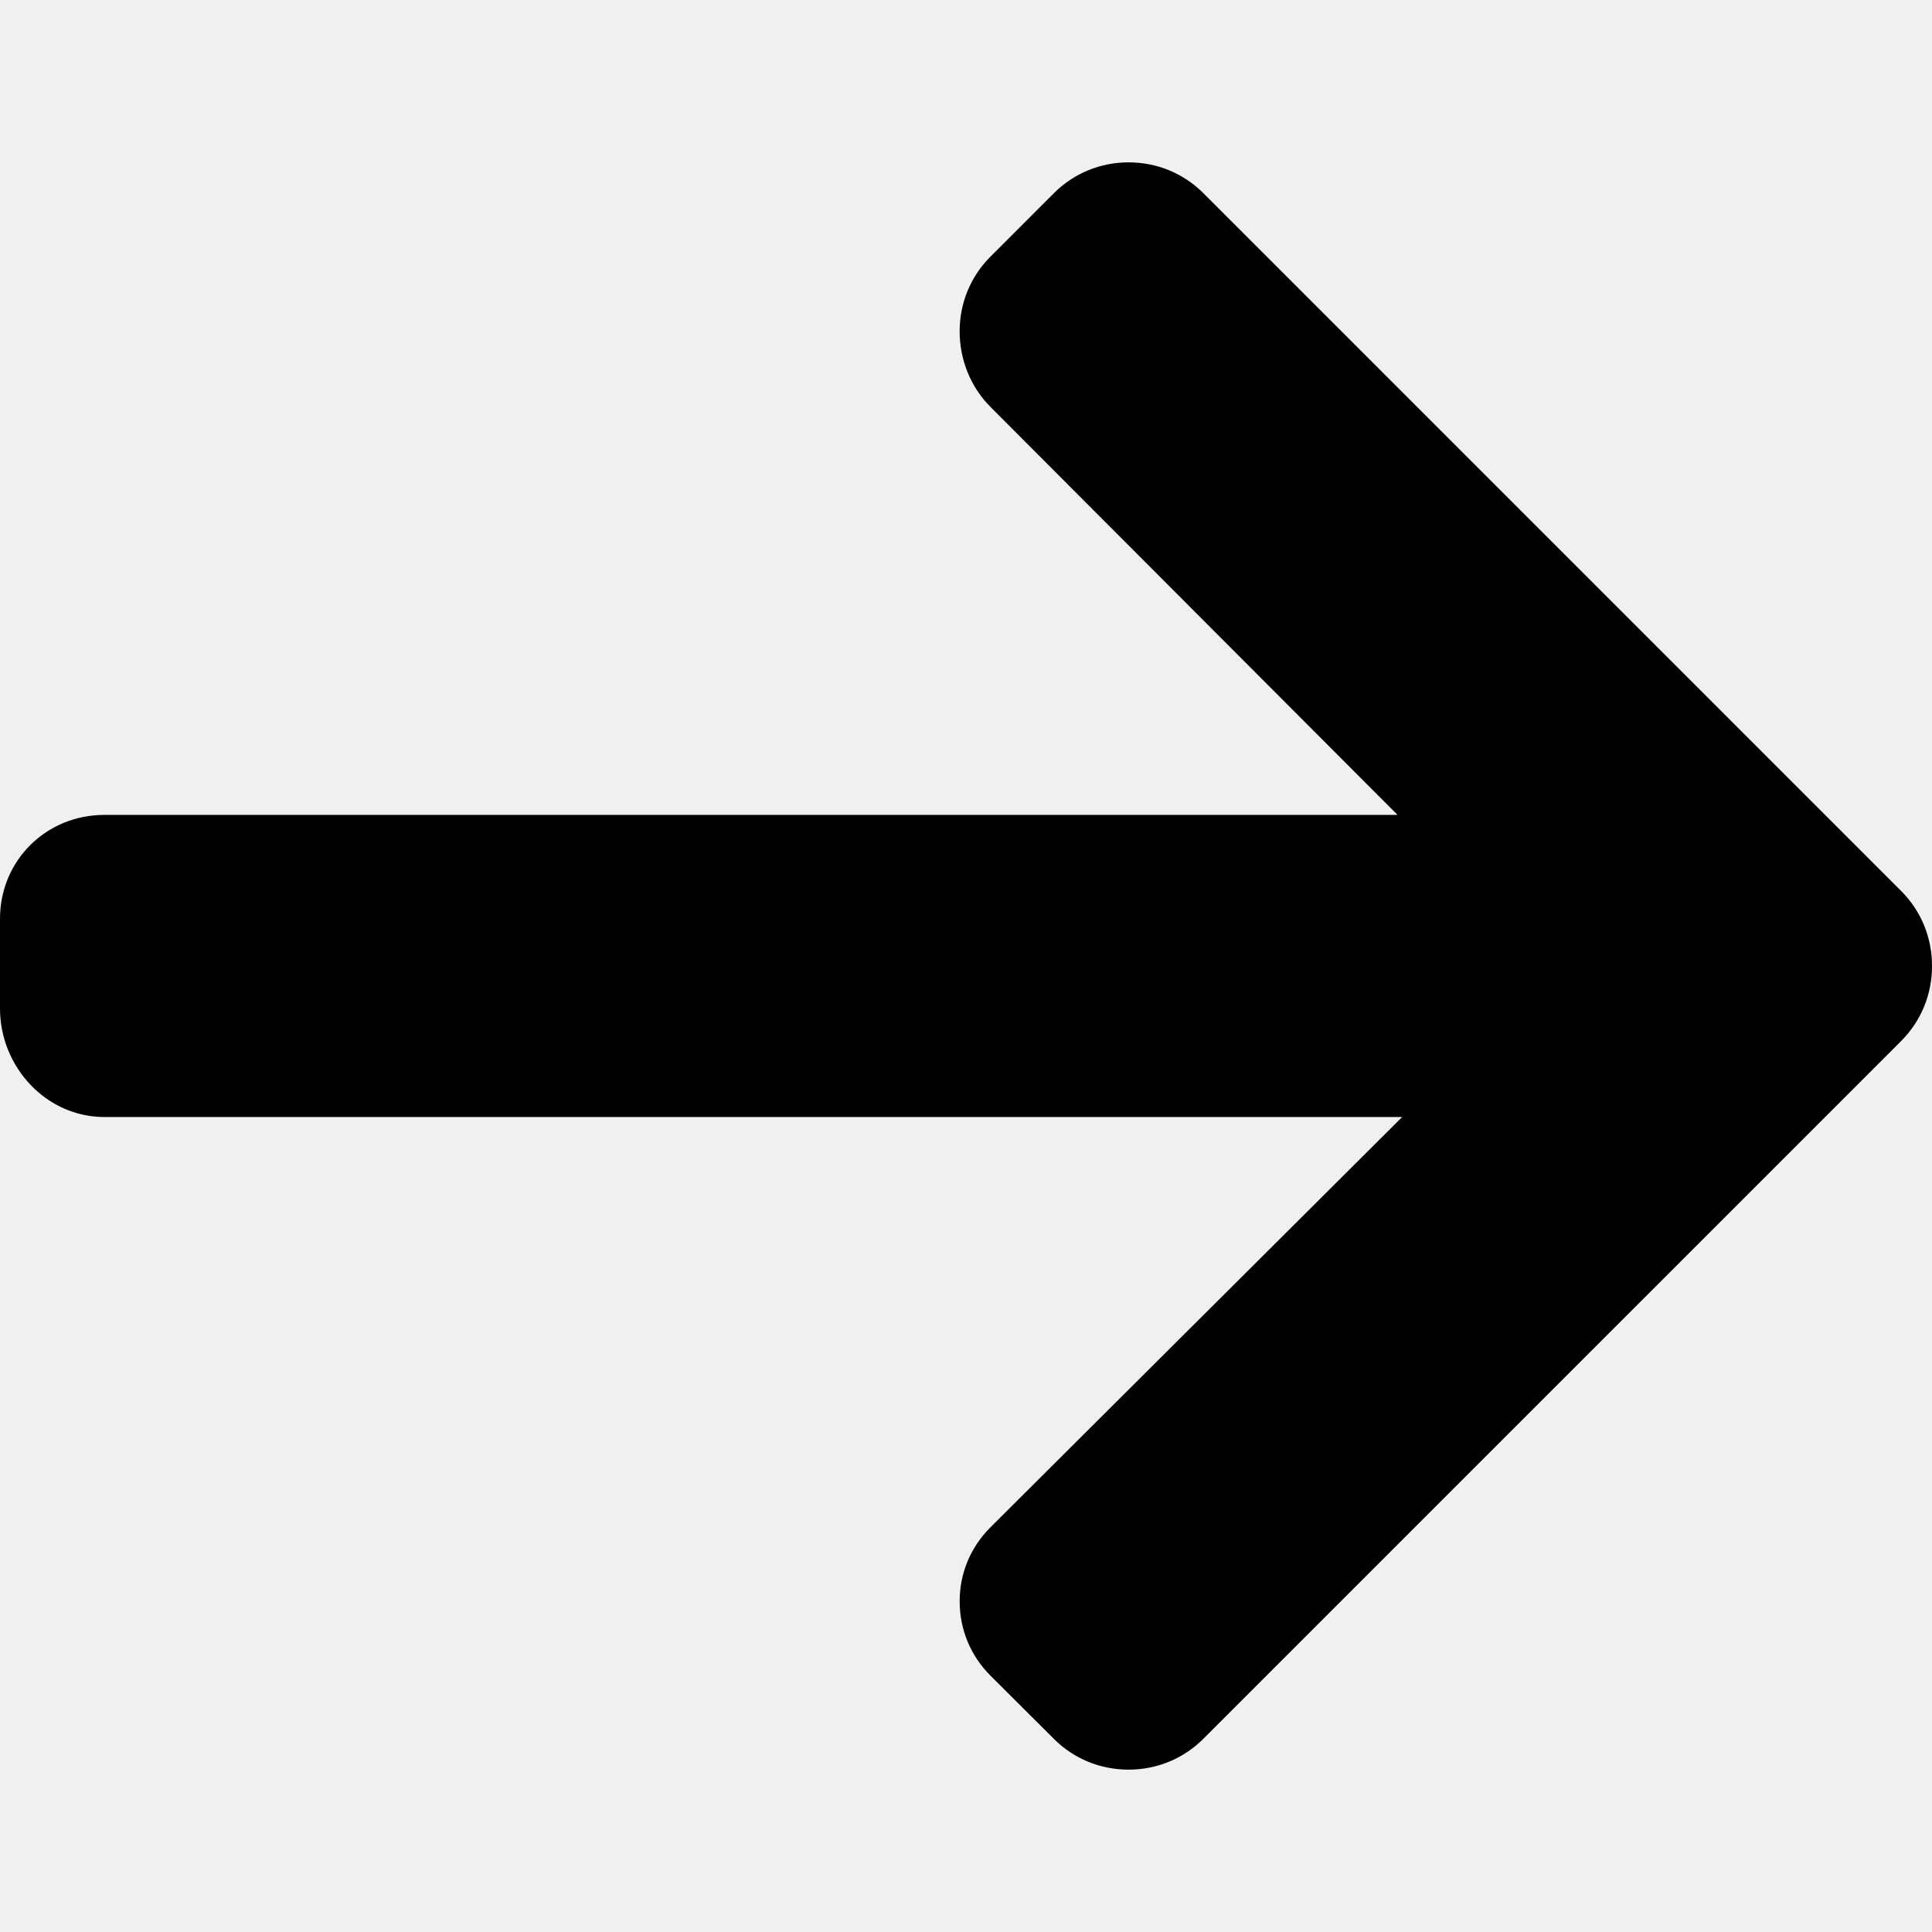
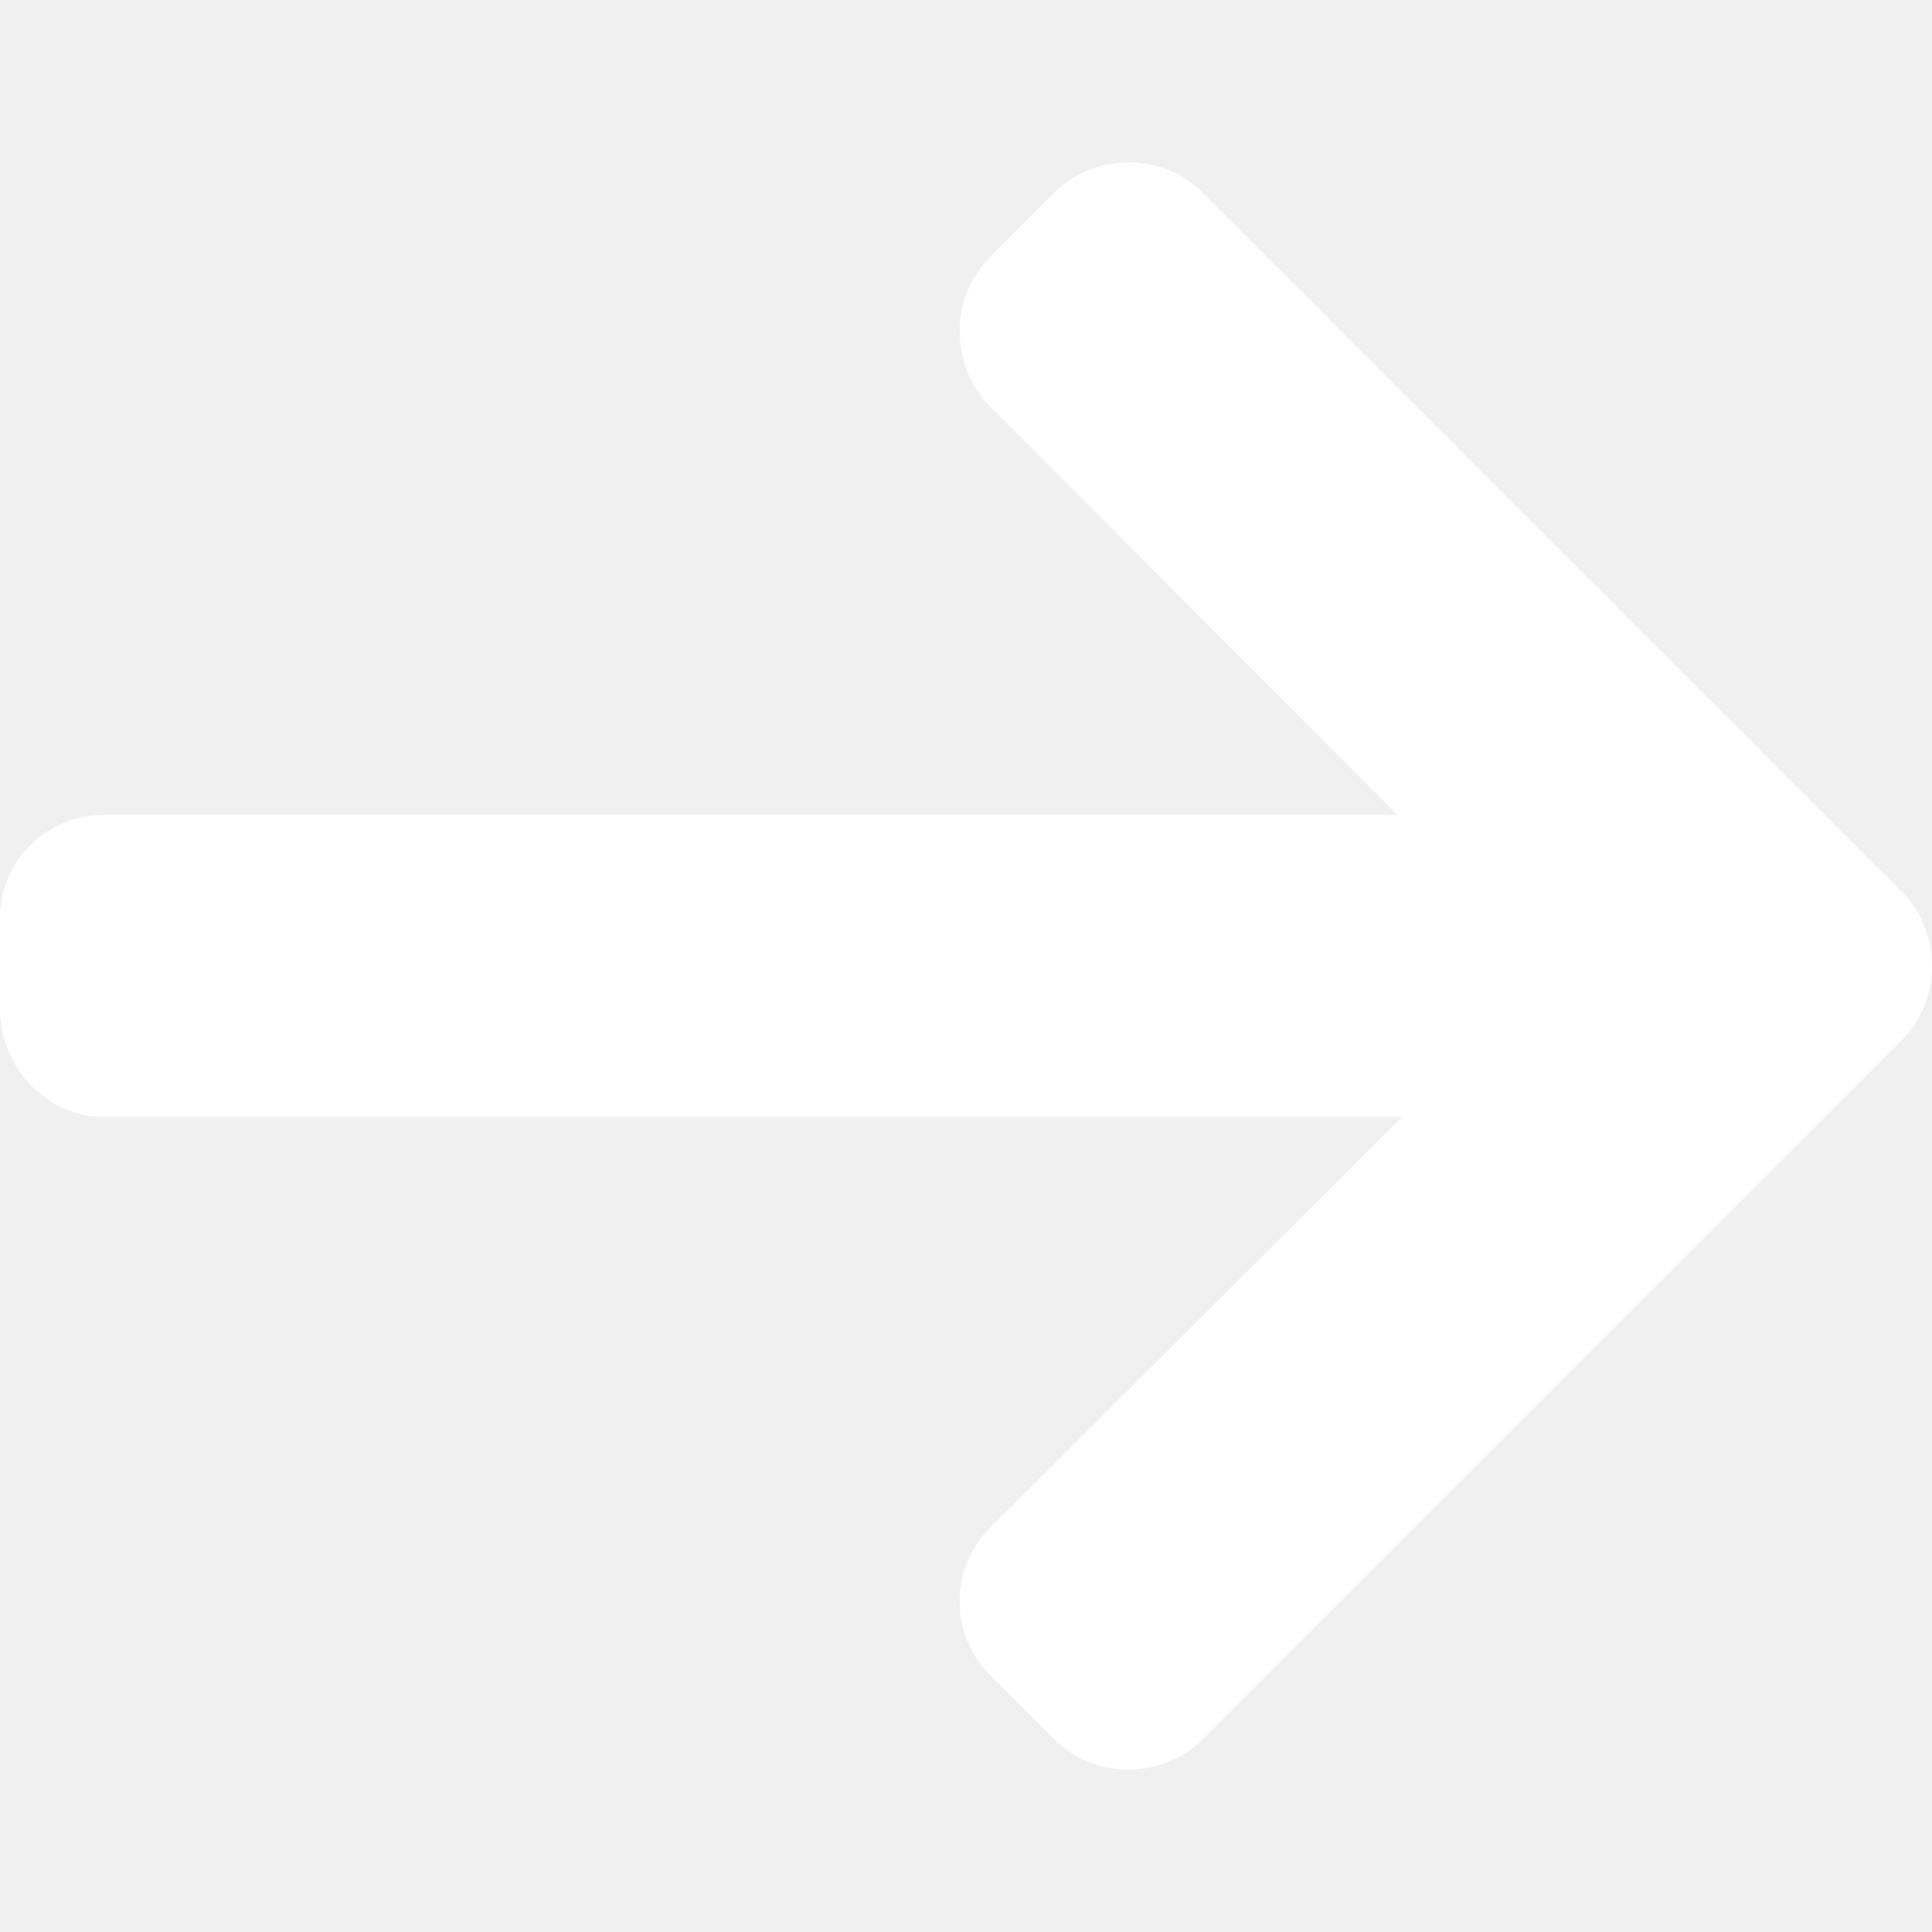
- <svg xmlns="http://www.w3.org/2000/svg" version="1.1" id="Layer_1" x="0px" y="0px" viewBox="0 0 492.004 492.004" style="enable-background:new 0 0 492.004 492.004;" xml:space="preserve">
+ <svg xmlns="http://www.w3.org/2000/svg" version="1.1" fill="#fff" id="Layer_1" x="0px" y="0px" viewBox="0 0 492.004 492.004" style="enable-background:new 0 0 492.004 492.004;" xml:space="preserve">
  <g>
    <g>
      <path d="M484.14,226.886L306.46,49.202c-5.072-5.072-11.832-7.856-19.04-7.856c-7.216,0-13.972,2.788-19.044,7.856l-16.132,16.136    c-5.068,5.064-7.86,11.828-7.86,19.04c0,7.208,2.792,14.2,7.86,19.264L355.9,207.526H26.58C11.732,207.526,0,219.15,0,234.002    v22.812c0,14.852,11.732,27.648,26.58,27.648h330.496L252.248,388.926c-5.068,5.072-7.86,11.652-7.86,18.864    c0,7.204,2.792,13.88,7.86,18.948l16.132,16.084c5.072,5.072,11.828,7.836,19.044,7.836c7.208,0,13.968-2.8,19.04-7.872    l177.68-177.68c5.084-5.088,7.88-11.88,7.86-19.1C492.02,238.762,489.228,231.966,484.14,226.886z" />
    </g>
  </g>
  <g>
</g>
  <g>
</g>
  <g>
</g>
  <g>
</g>
  <g>
</g>
  <g>
</g>
  <g>
</g>
  <g>
</g>
  <g>
</g>
  <g>
</g>
  <g>
</g>
  <g>
</g>
  <g>
</g>
  <g>
</g>
  <g>
</g>
</svg>
